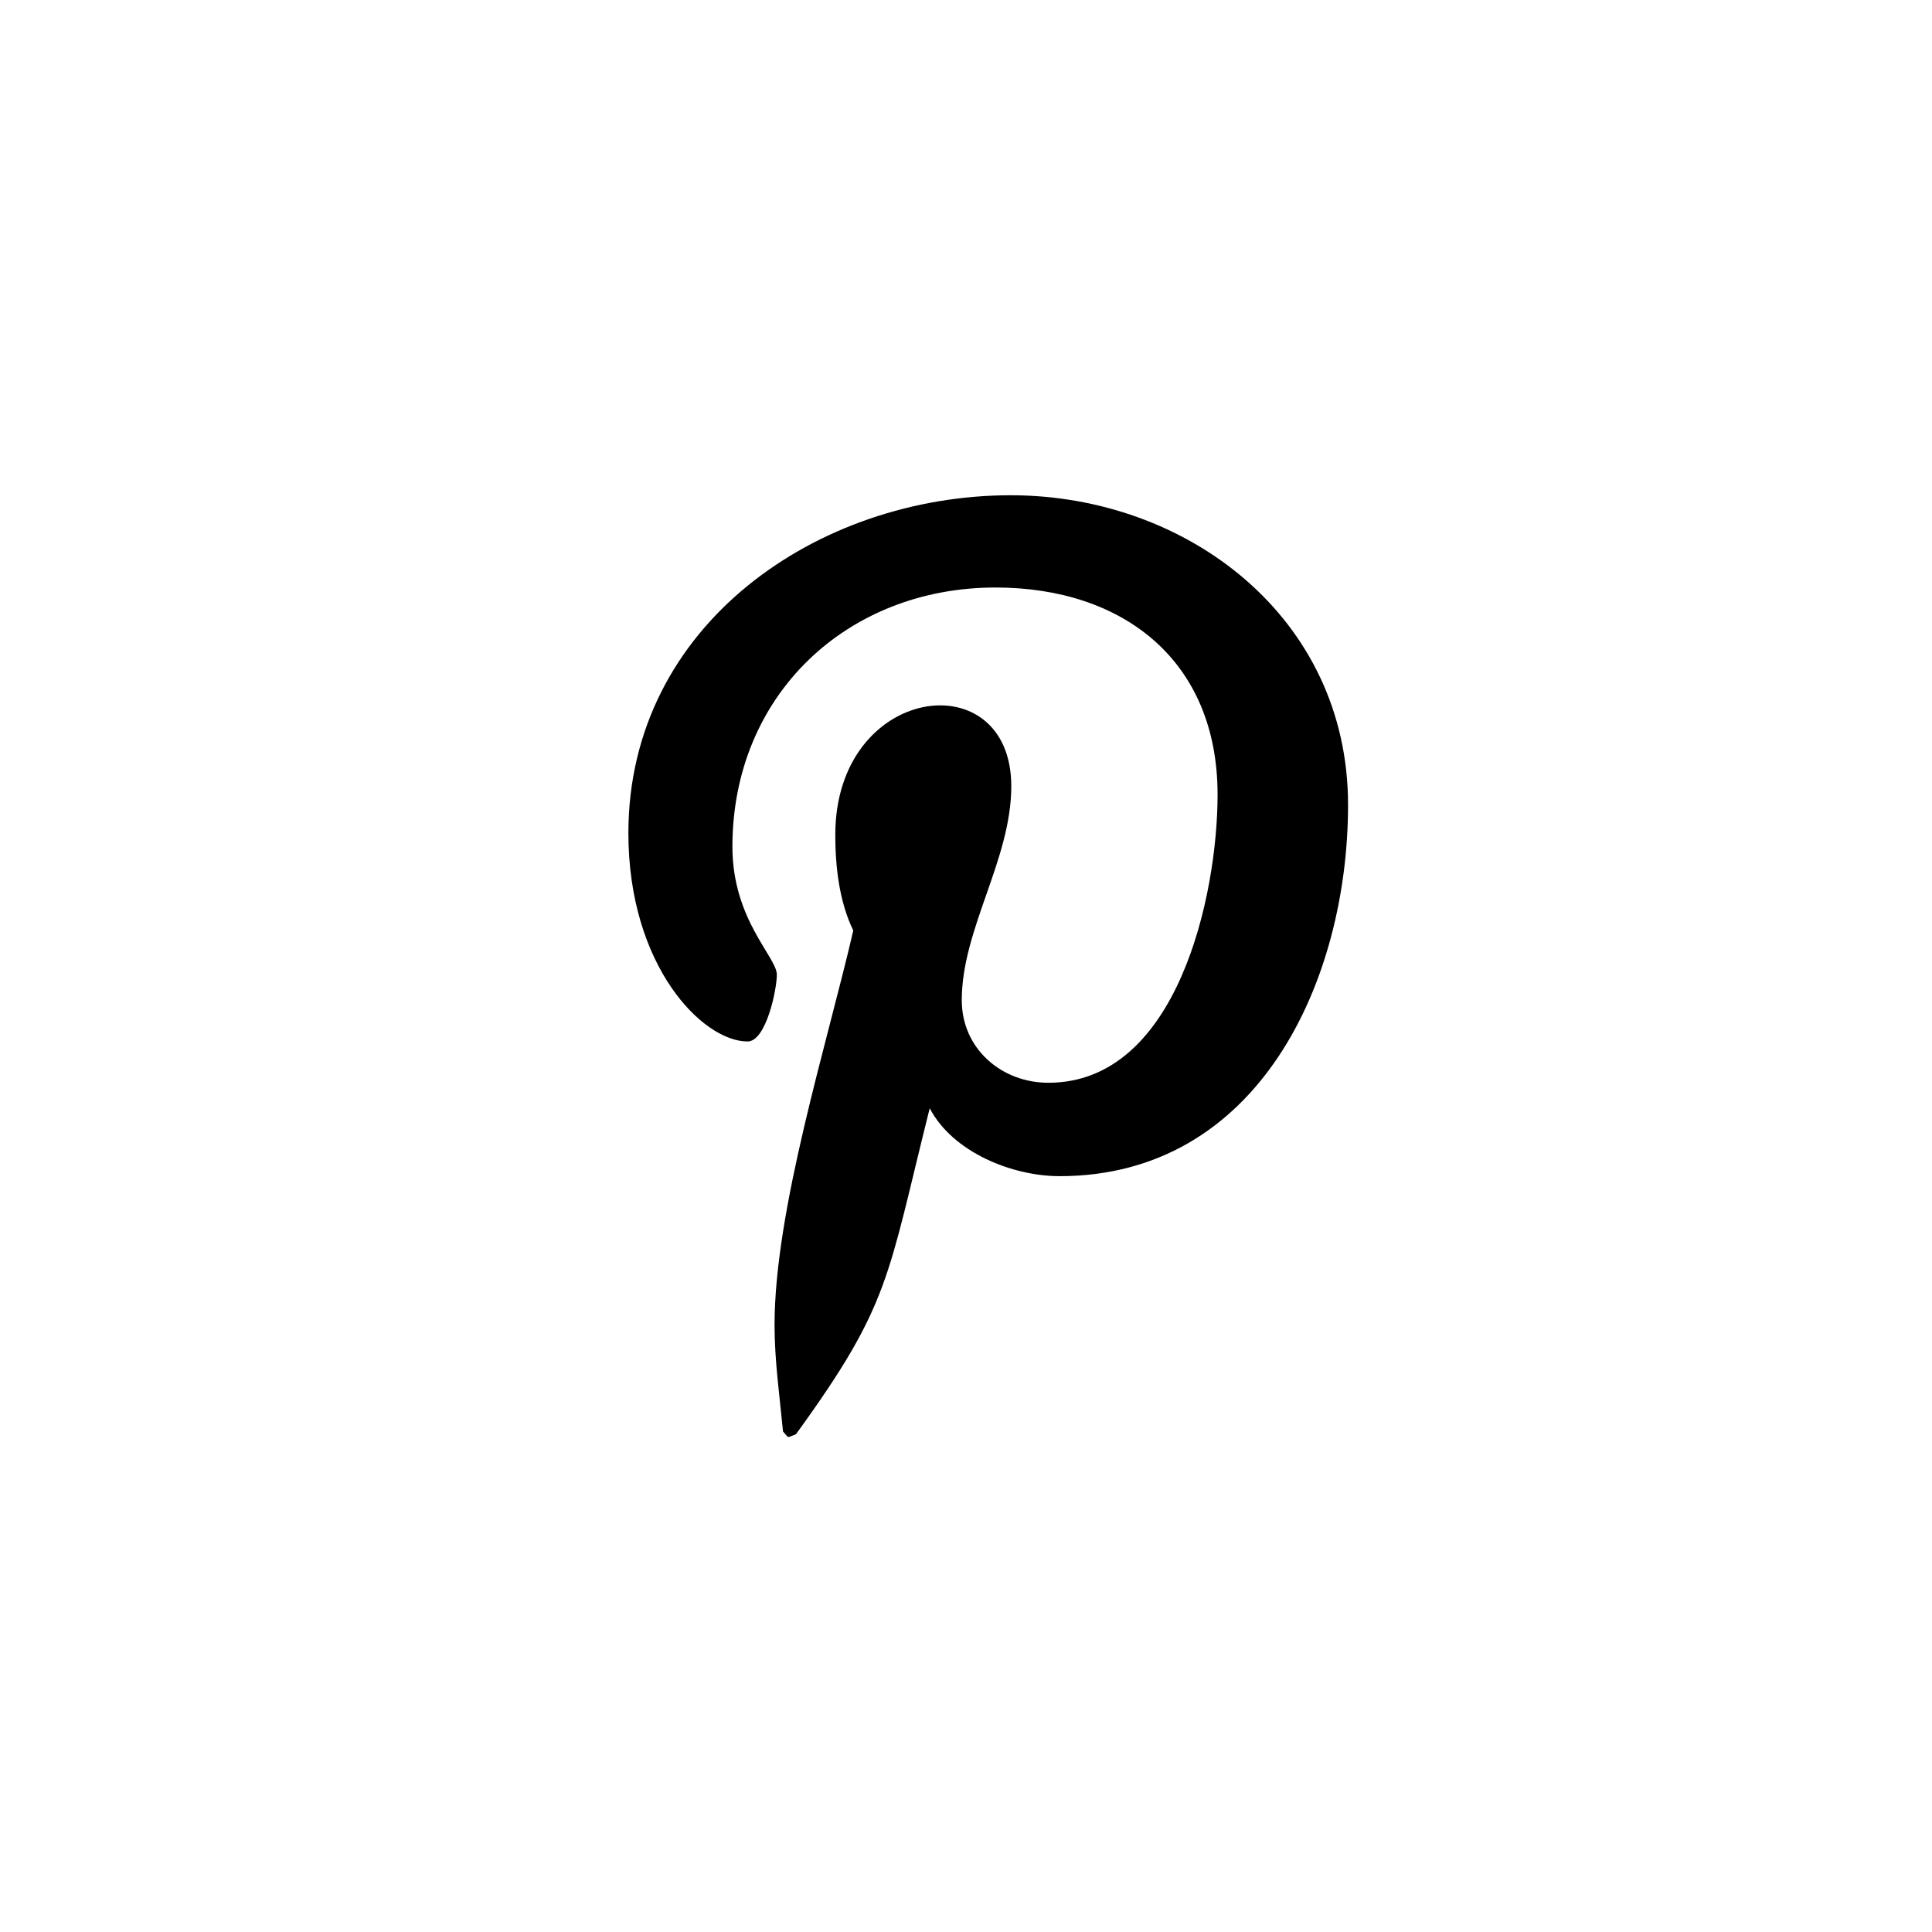
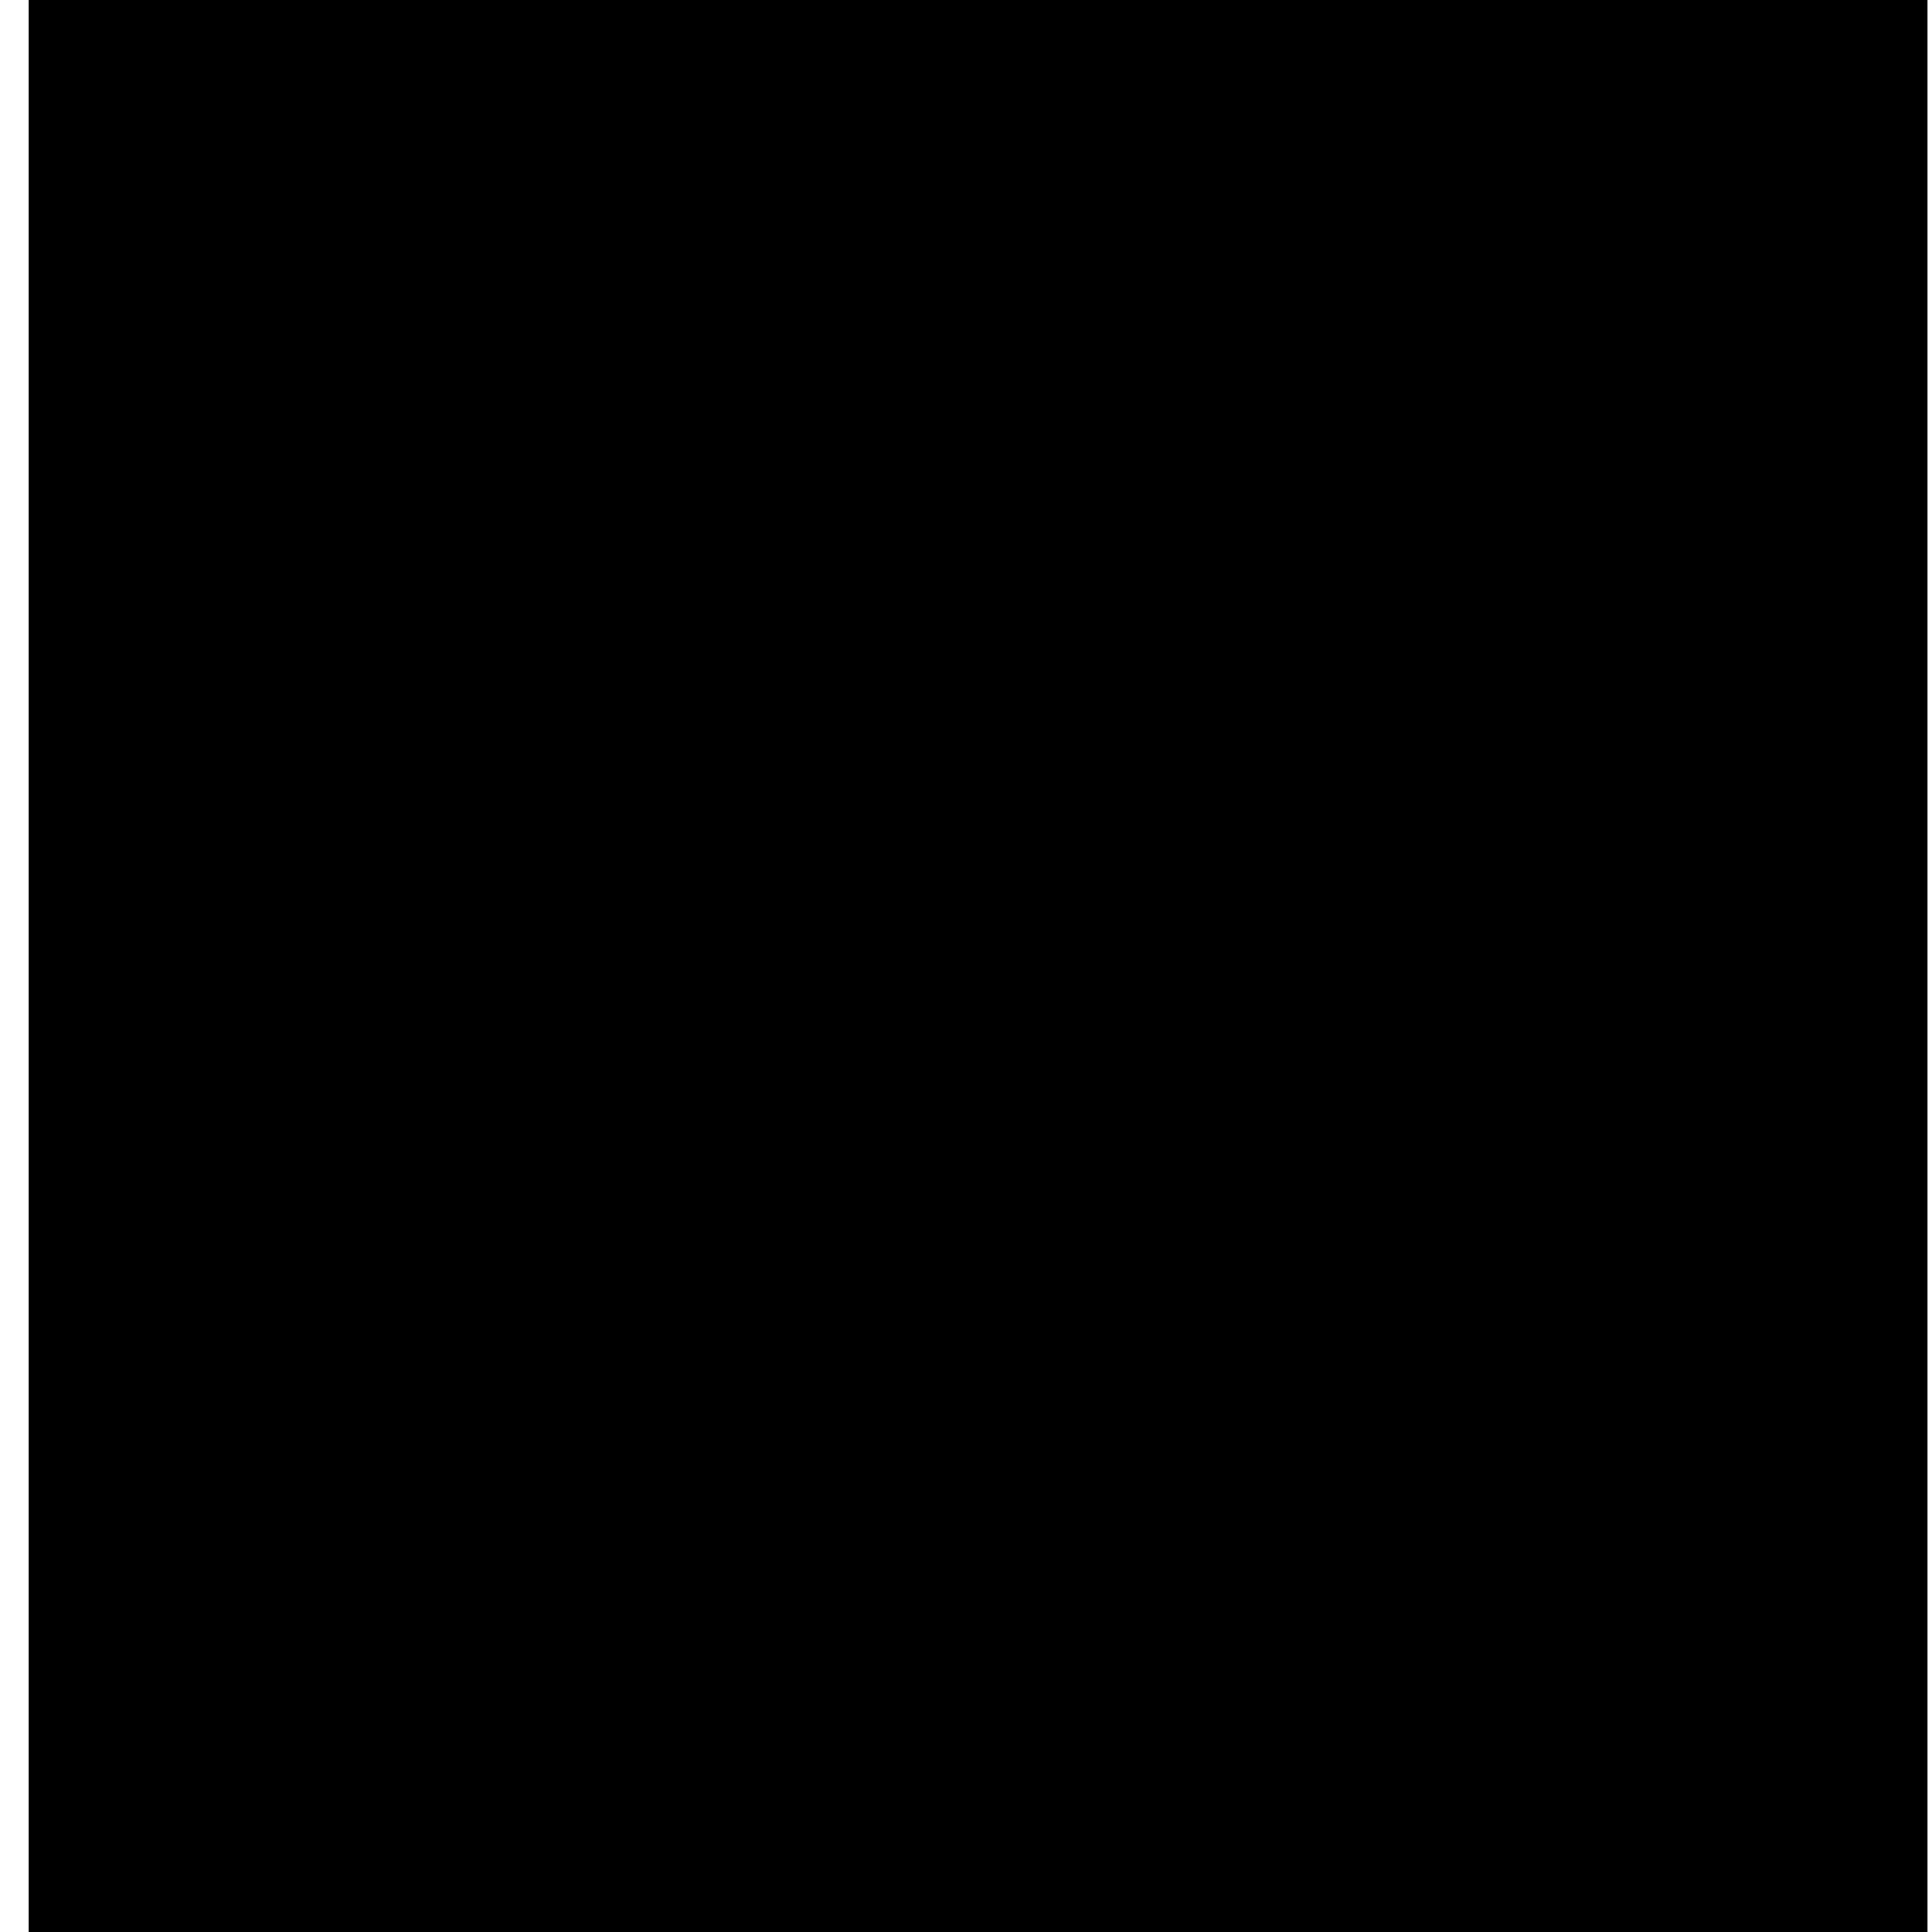
- <svg xmlns="http://www.w3.org/2000/svg" width="32" height="32" viewBox="0 0 32 32" fill="none">
-   <path d="M31.925 0H0.475V32H31.925V0Z" fill="transparent" />
+ <svg xmlns="http://www.w3.org/2000/svg" width="32" height="32" viewBox="0 0 32 32">
+   <path d="M31.925 0H0.475V32H31.925V0Z" />
  <g clip-path="url(#clip0_128:240)">
-     <path d="M16.74 8.203C13.556 8.203 10.408 10.341 10.408 13.8C10.408 16 11.637 17.25 12.382 17.25C12.69 17.25 12.867 16.387 12.867 16.144C12.867 15.853 12.131 15.234 12.131 14.025C12.131 11.512 14.03 9.731 16.489 9.731C18.603 9.731 20.167 10.941 20.167 13.162C20.167 14.822 19.506 17.934 17.364 17.934C16.591 17.934 15.93 17.372 15.93 16.566C15.93 15.384 16.75 14.241 16.75 13.022C16.75 10.953 13.835 11.328 13.835 13.828C13.835 14.353 13.9 14.934 14.133 15.412C13.705 17.269 12.829 20.034 12.829 21.947C12.829 22.538 12.913 23.119 12.969 23.709C13.075 23.828 13.022 23.816 13.183 23.756C14.748 21.6 14.692 21.178 15.399 18.356C15.781 19.087 16.768 19.481 17.55 19.481C20.847 19.481 22.328 16.247 22.328 13.331C22.328 10.228 19.664 8.203 16.74 8.203Z" fill="black" />
+     <path d="M16.74 8.203C13.556 8.203 10.408 10.341 10.408 13.8C10.408 16 11.637 17.25 12.382 17.25C12.69 17.25 12.867 16.387 12.867 16.144C12.867 15.853 12.131 15.234 12.131 14.025C12.131 11.512 14.03 9.731 16.489 9.731C18.603 9.731 20.167 10.941 20.167 13.162C20.167 14.822 19.506 17.934 17.364 17.934C16.591 17.934 15.93 17.372 15.93 16.566C15.93 15.384 16.75 14.241 16.75 13.022C16.75 10.953 13.835 11.328 13.835 13.828C13.835 14.353 13.9 14.934 14.133 15.412C13.705 17.269 12.829 20.034 12.829 21.947C12.829 22.538 12.913 23.119 12.969 23.709C13.075 23.828 13.022 23.816 13.183 23.756C14.748 21.6 14.692 21.178 15.399 18.356C15.781 19.087 16.768 19.481 17.55 19.481C20.847 19.481 22.328 16.247 22.328 13.331C22.328 10.228 19.664 8.203 16.74 8.203Z" />
  </g>
  <defs>
    <clipPath id="clip0_128:240">
-       <rect width="11.919" height="16" fill="transparent" transform="translate(10.4082 8)" />
+       <rect width="11.919" height="16" transform="translate(10.4082 8)" />
    </clipPath>
  </defs>
</svg>
